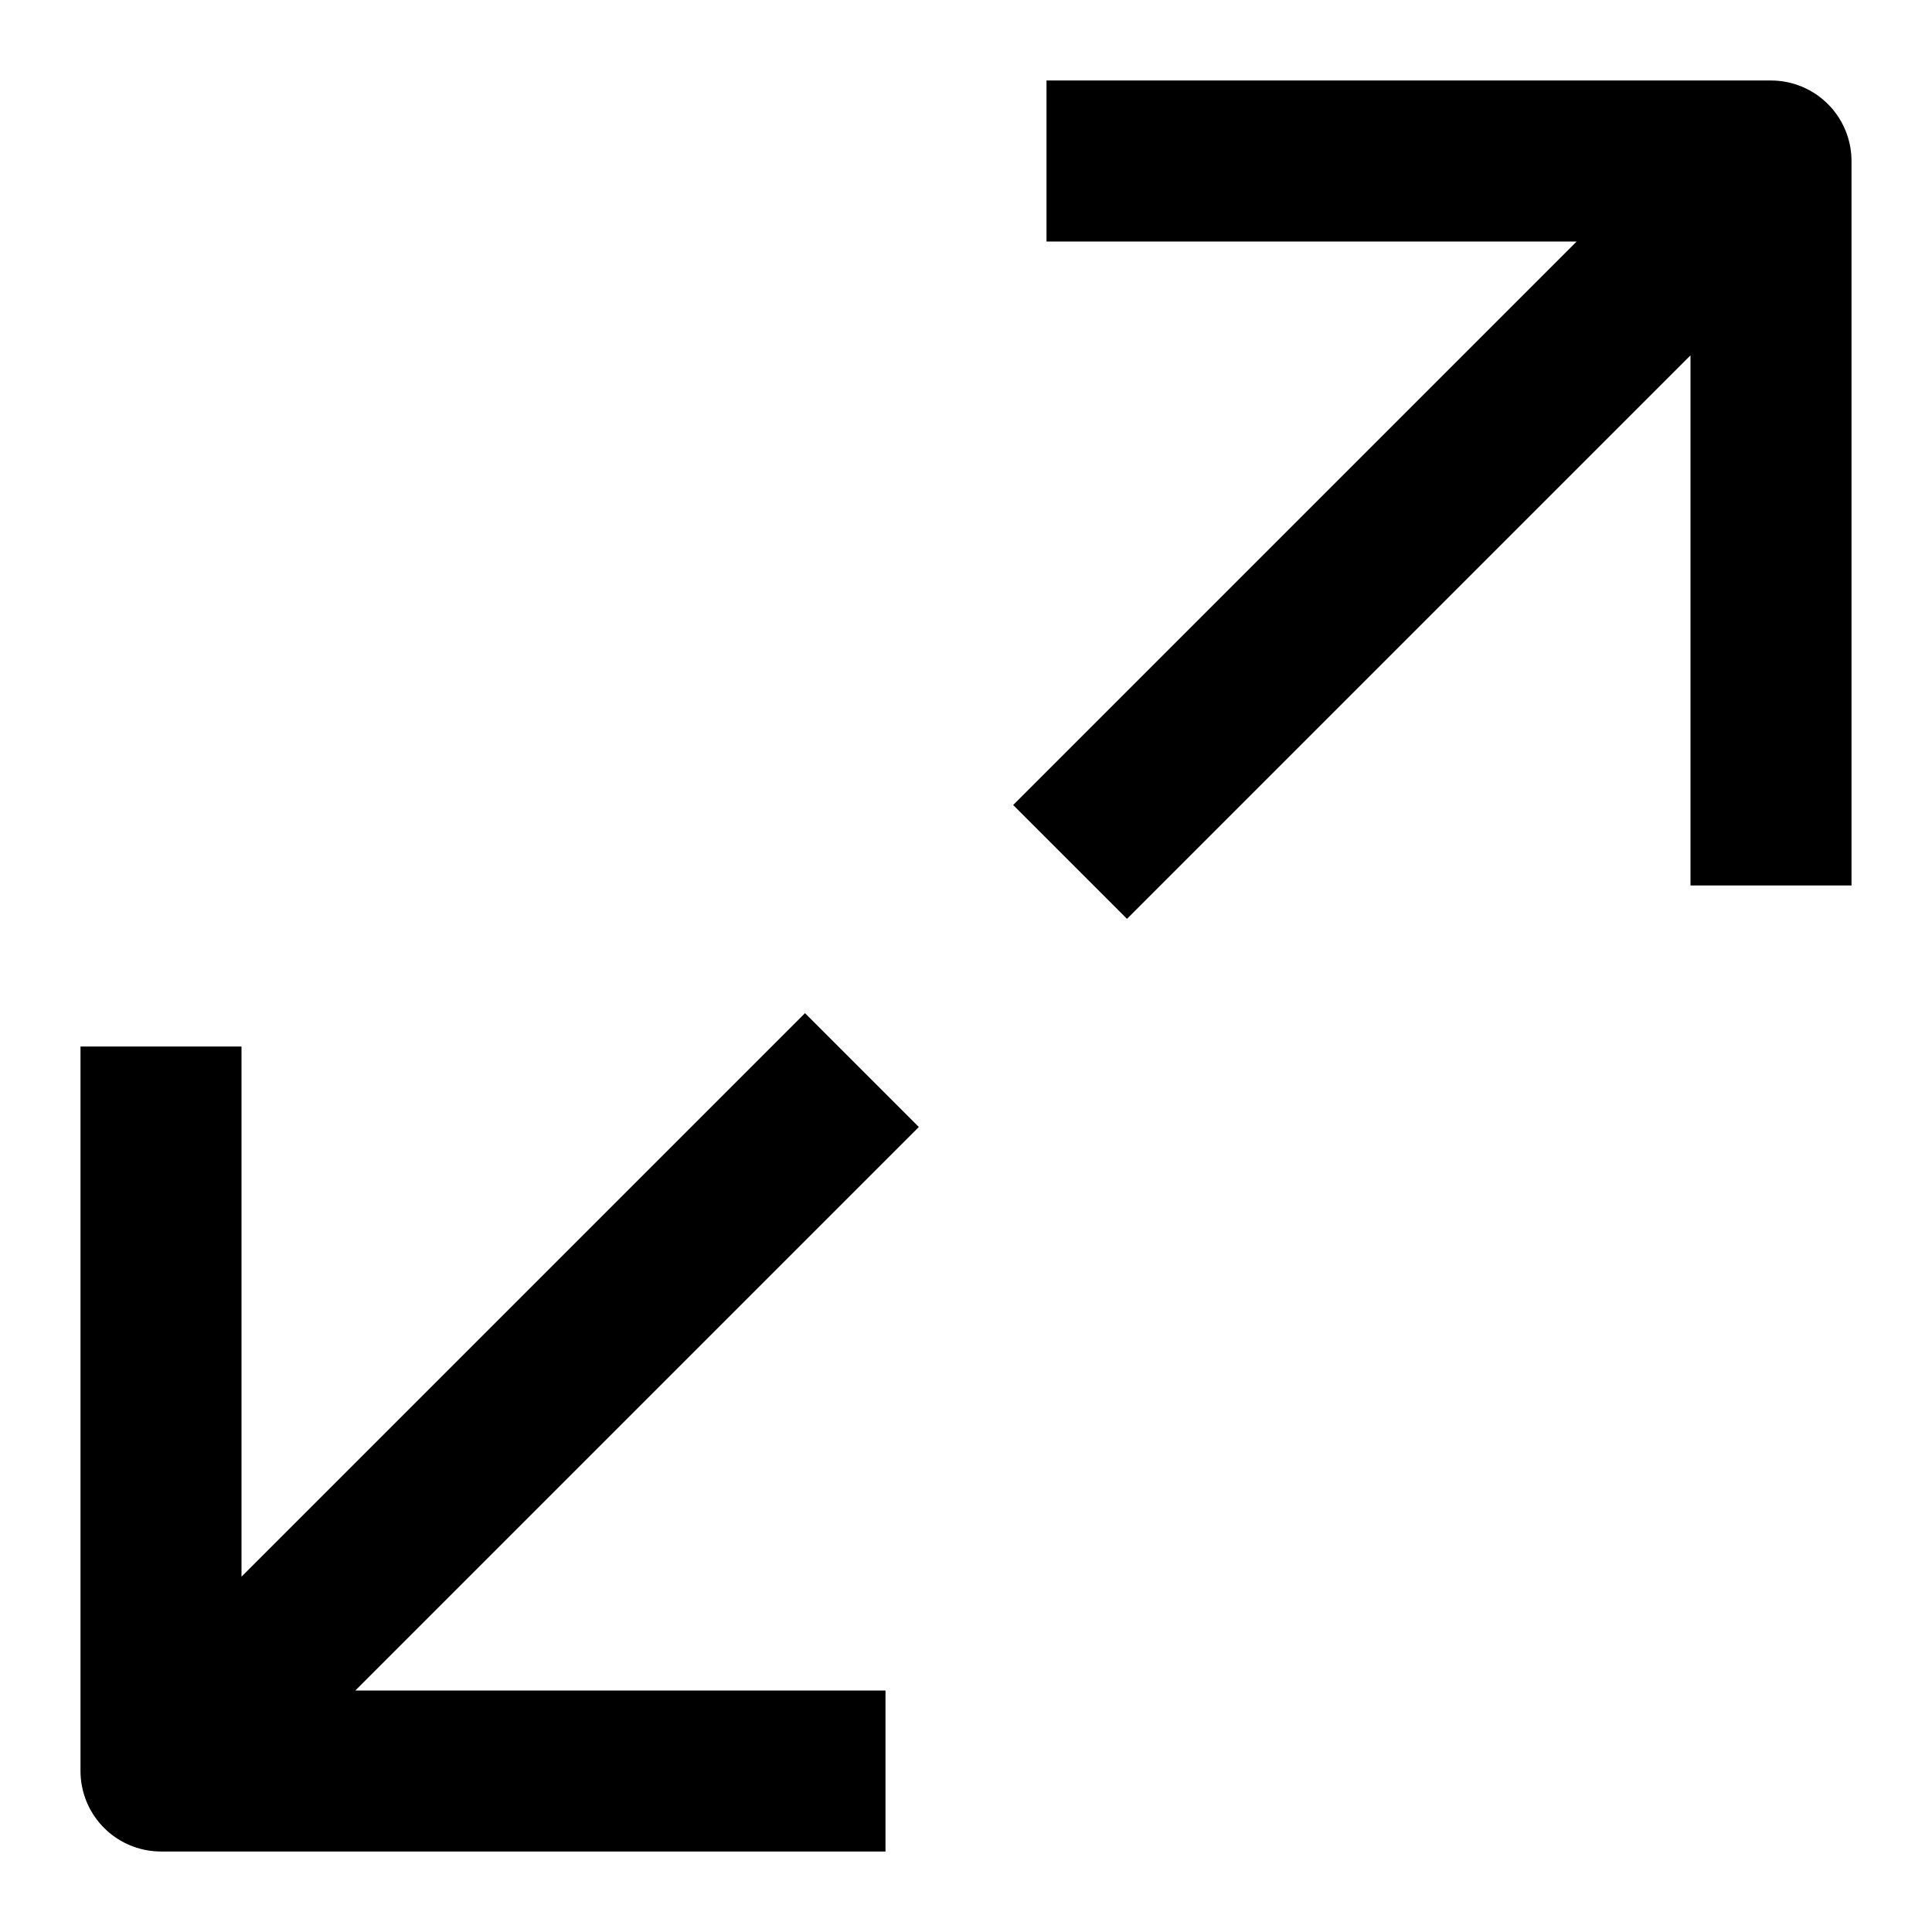
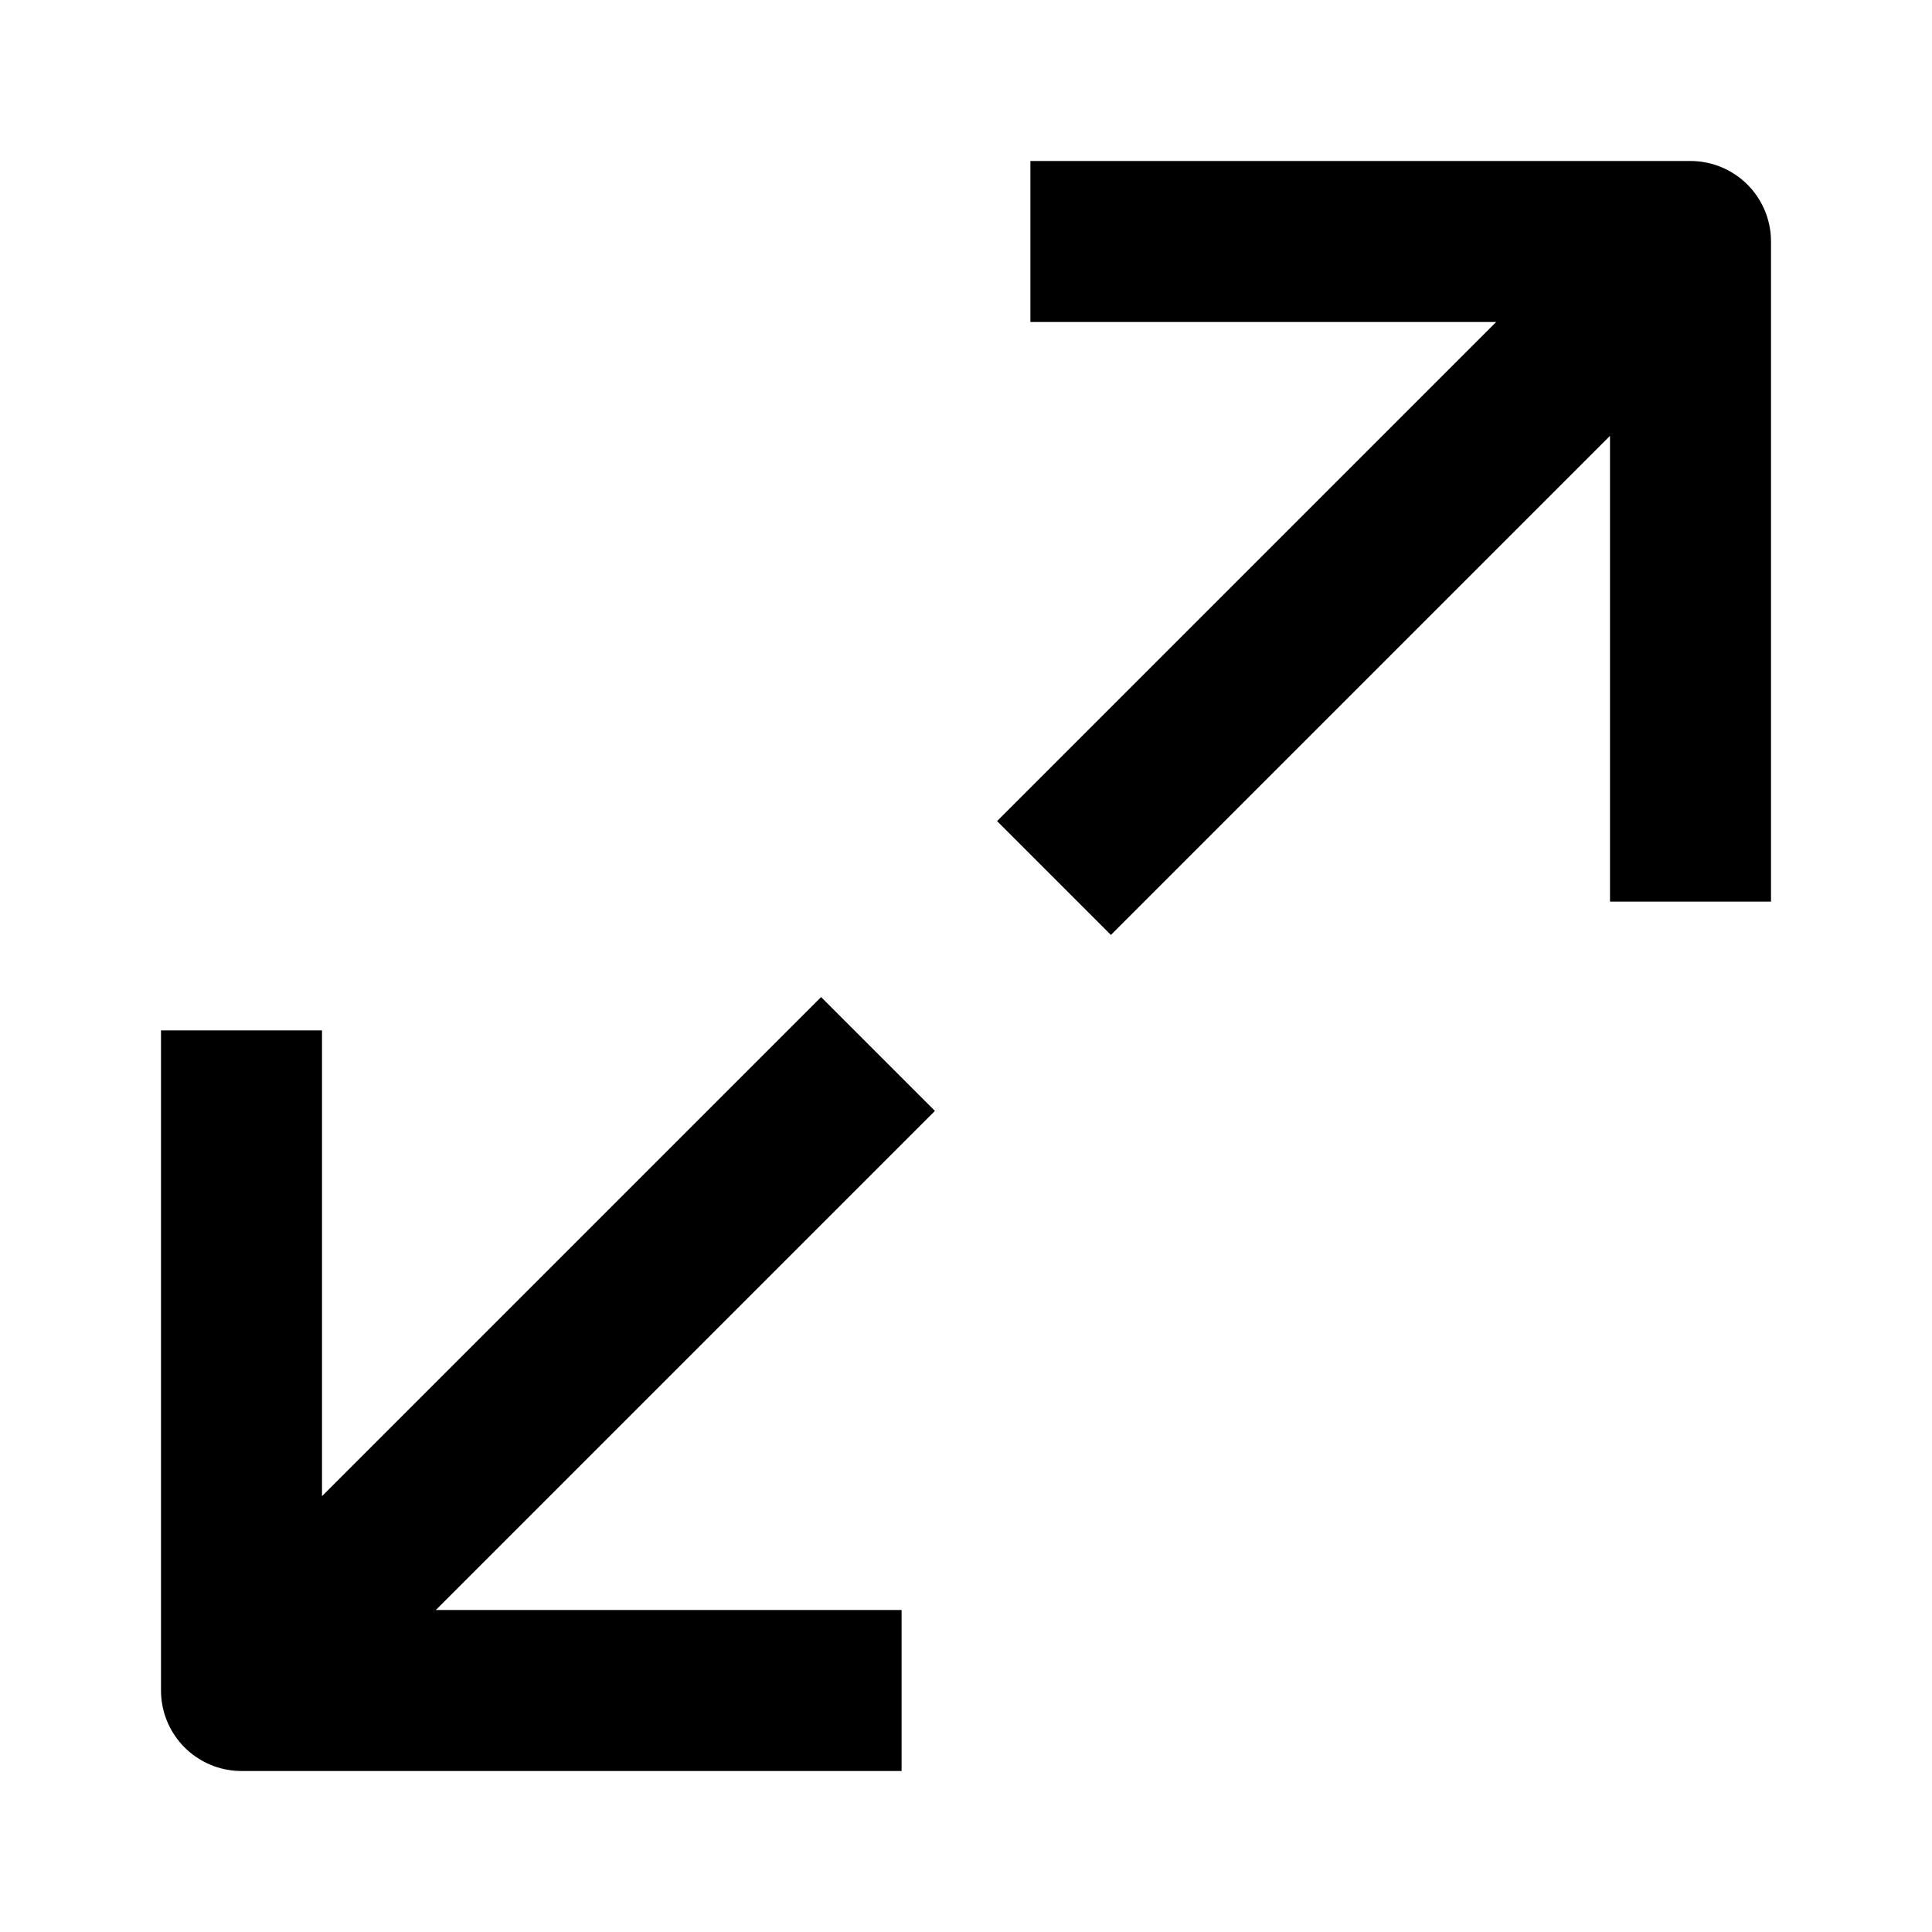
<svg xmlns="http://www.w3.org/2000/svg" width="24" height="24" viewBox="0 0 24 24" fill="none">
-   <path d="M13 2L22 2L22 11M13.293 10.707L21.824 2.176M11 22L2 22L2 13M10.707 13.293L2.176 21.824" stroke="black" stroke-width="2" stroke-linecap="butt" stroke-linejoin="round" />
+   <path d="M12.8 3L21 3L21 11.2M13.093 10.907L20.884 3.116M11.2 21L3 21L3 12.8M10.907 13.093L3.116 20.884" stroke="black" stroke-width="2" stroke-linecap="butt" stroke-linejoin="round" />
</svg>
